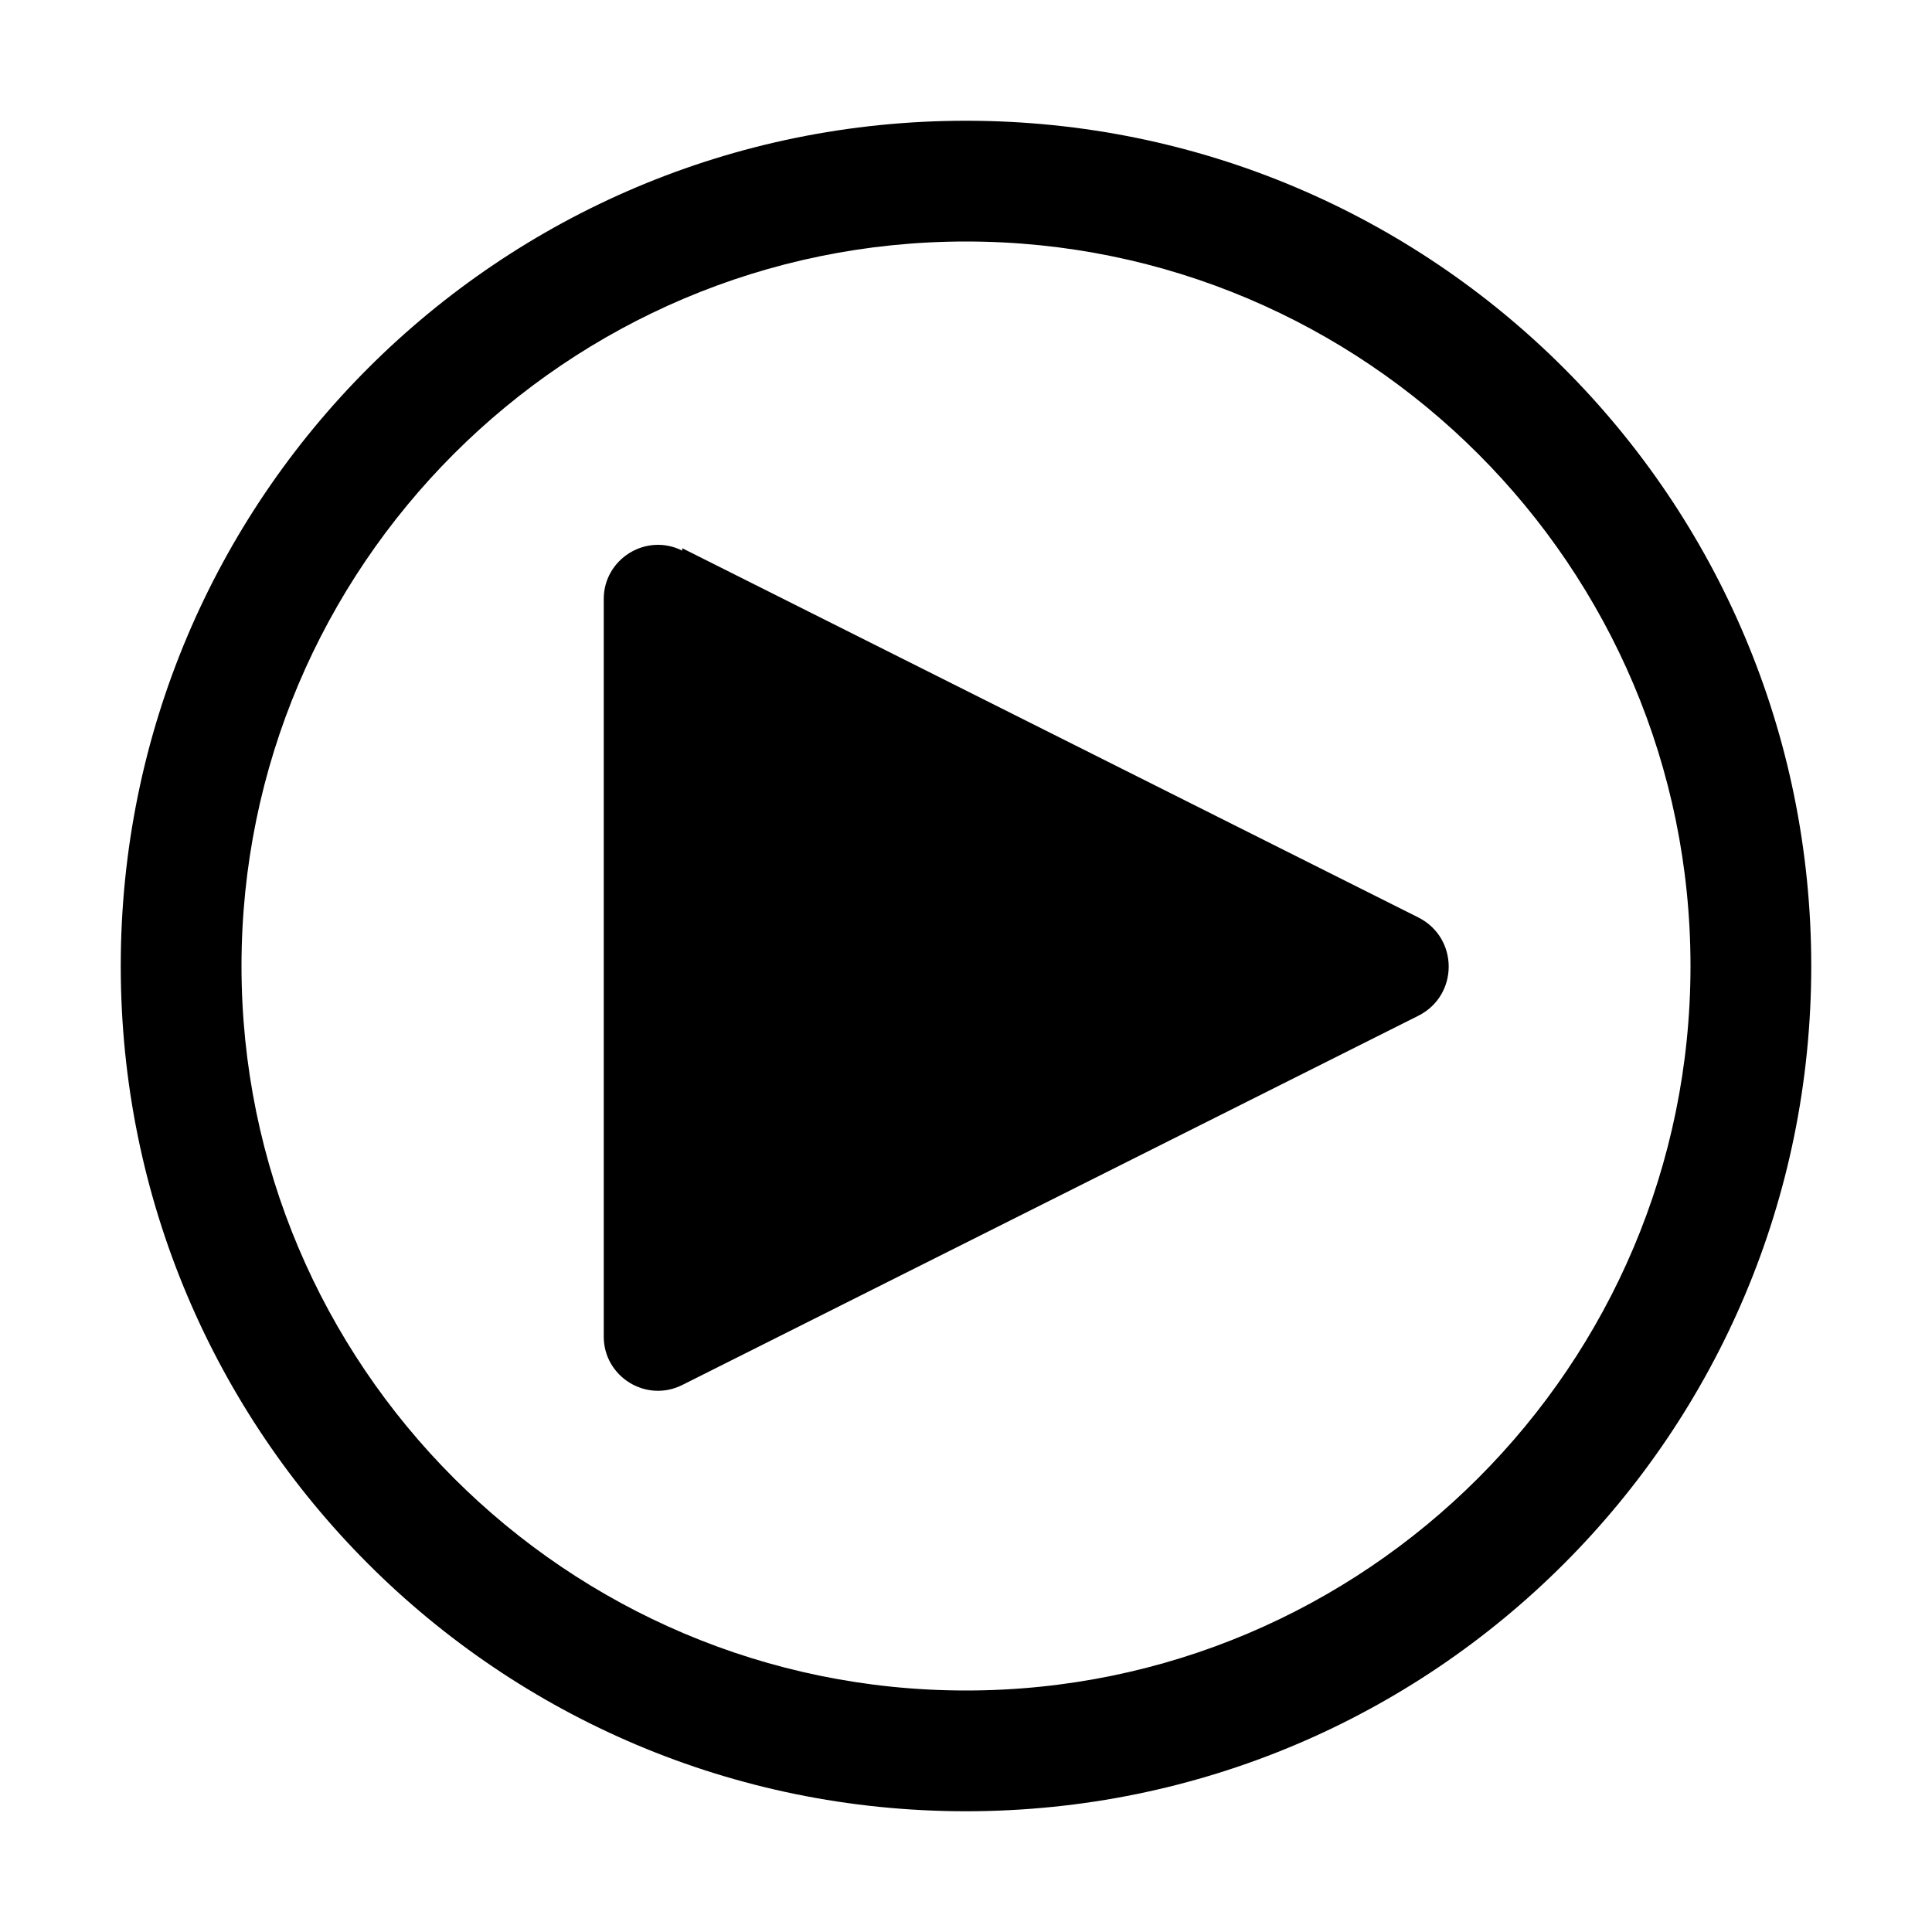
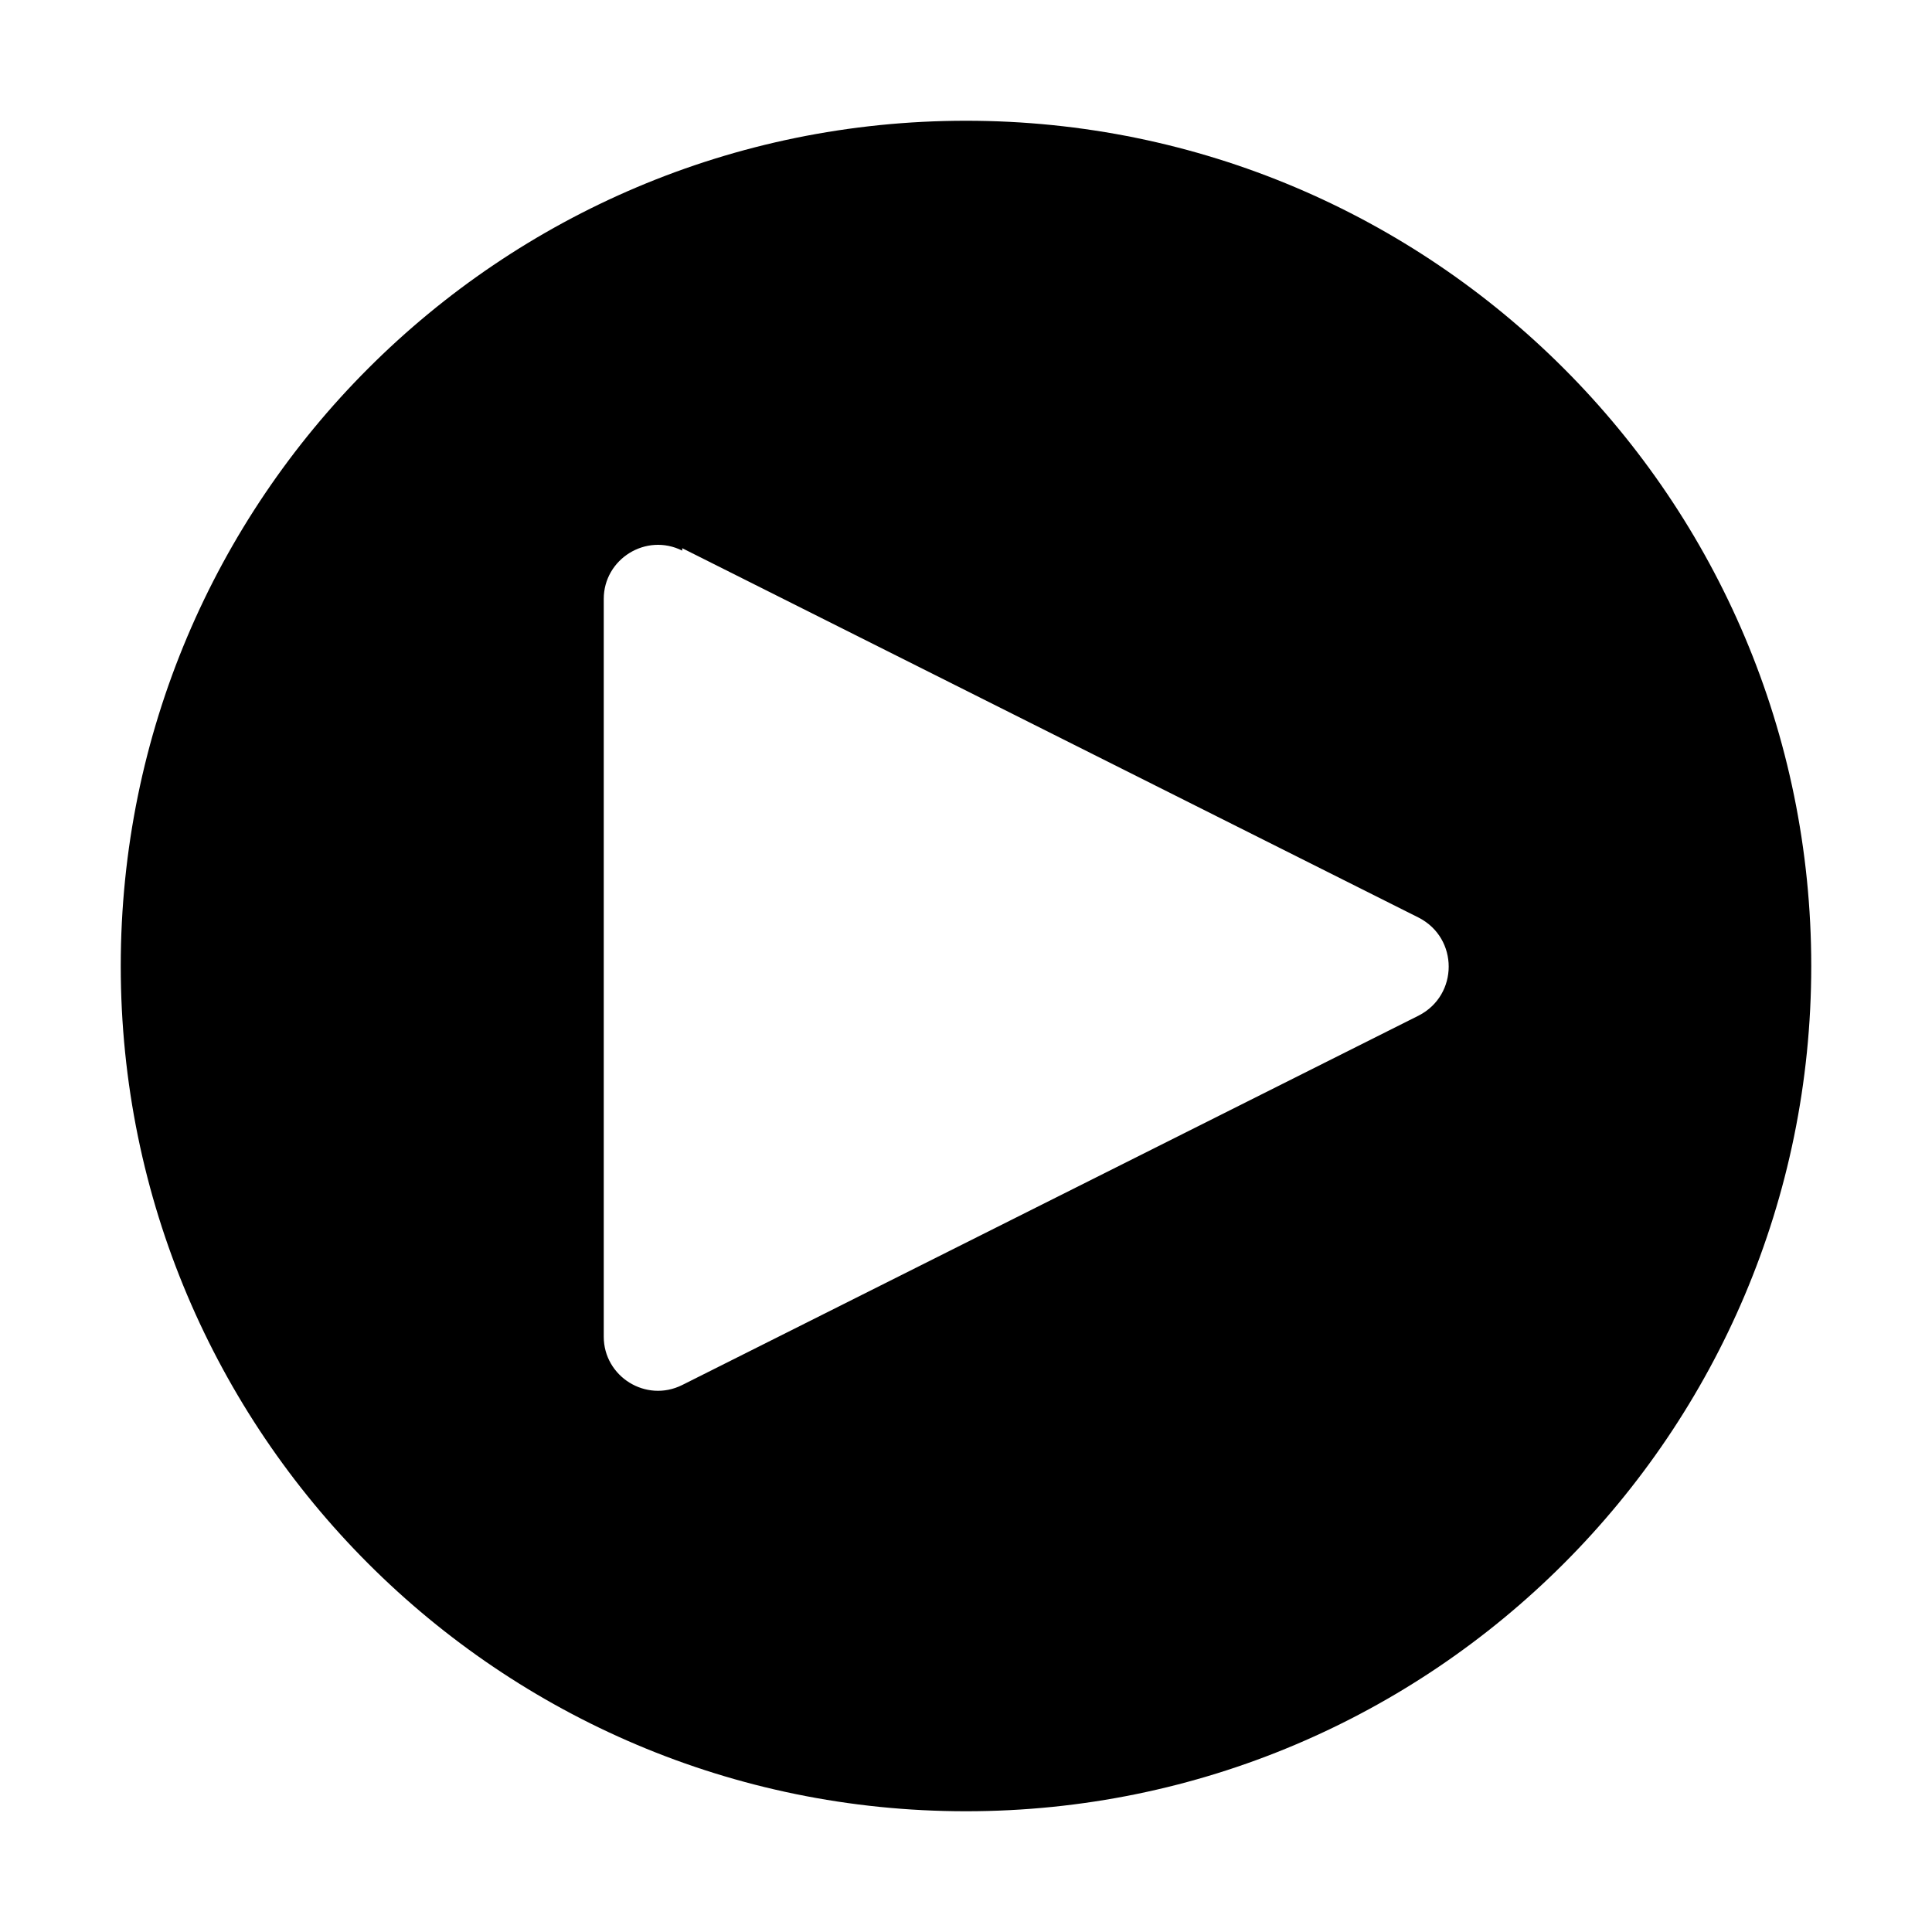
<svg xmlns="http://www.w3.org/2000/svg" width="48" height="48" viewBox="0 0 48 48">
-   <path d="M35.25 22.8L16.95 13.62V13.68C16.05 13.23 15 13.89 15 14.88V33.21C15 34.2 16.05 34.86 16.95 34.41L35.25 25.23C36.24 24.72 36.24 23.31 35.25 22.8Z" fill-rule="evenodd" />
-   <path fill-rule="evenodd" clip-rule="evenodd" d="M3 24C3 12.39 12.39 3 24 3C35.61 3 45 12.39 45 24C45 35.61 35.61 45 24 45C12.39 45 3 35.61 3 24ZM42 24C42 14.07 33.93 6 24 6C14.07 6 6 14.07 6 24C6 33.93 14.07 42 24 42C33.93 42 42 33.93 42 24Z" />
+   <path fill-rule="evenodd" clip-rule="evenodd" d="M45 24C45 35.598 35.598 45 24 45C12.402 45 3 35.598 3 24C3 12.402 12.402 3 24 3C35.598 3 45 12.402 45 24ZM35.25 22.8L16.95 13.62V13.68C16.05 13.23 15 13.89 15 14.88V33.21C15 34.2 16.05 34.86 16.95 34.41L35.25 25.23C36.24 24.72 36.24 23.31 35.25 22.8Z" />
</svg>
